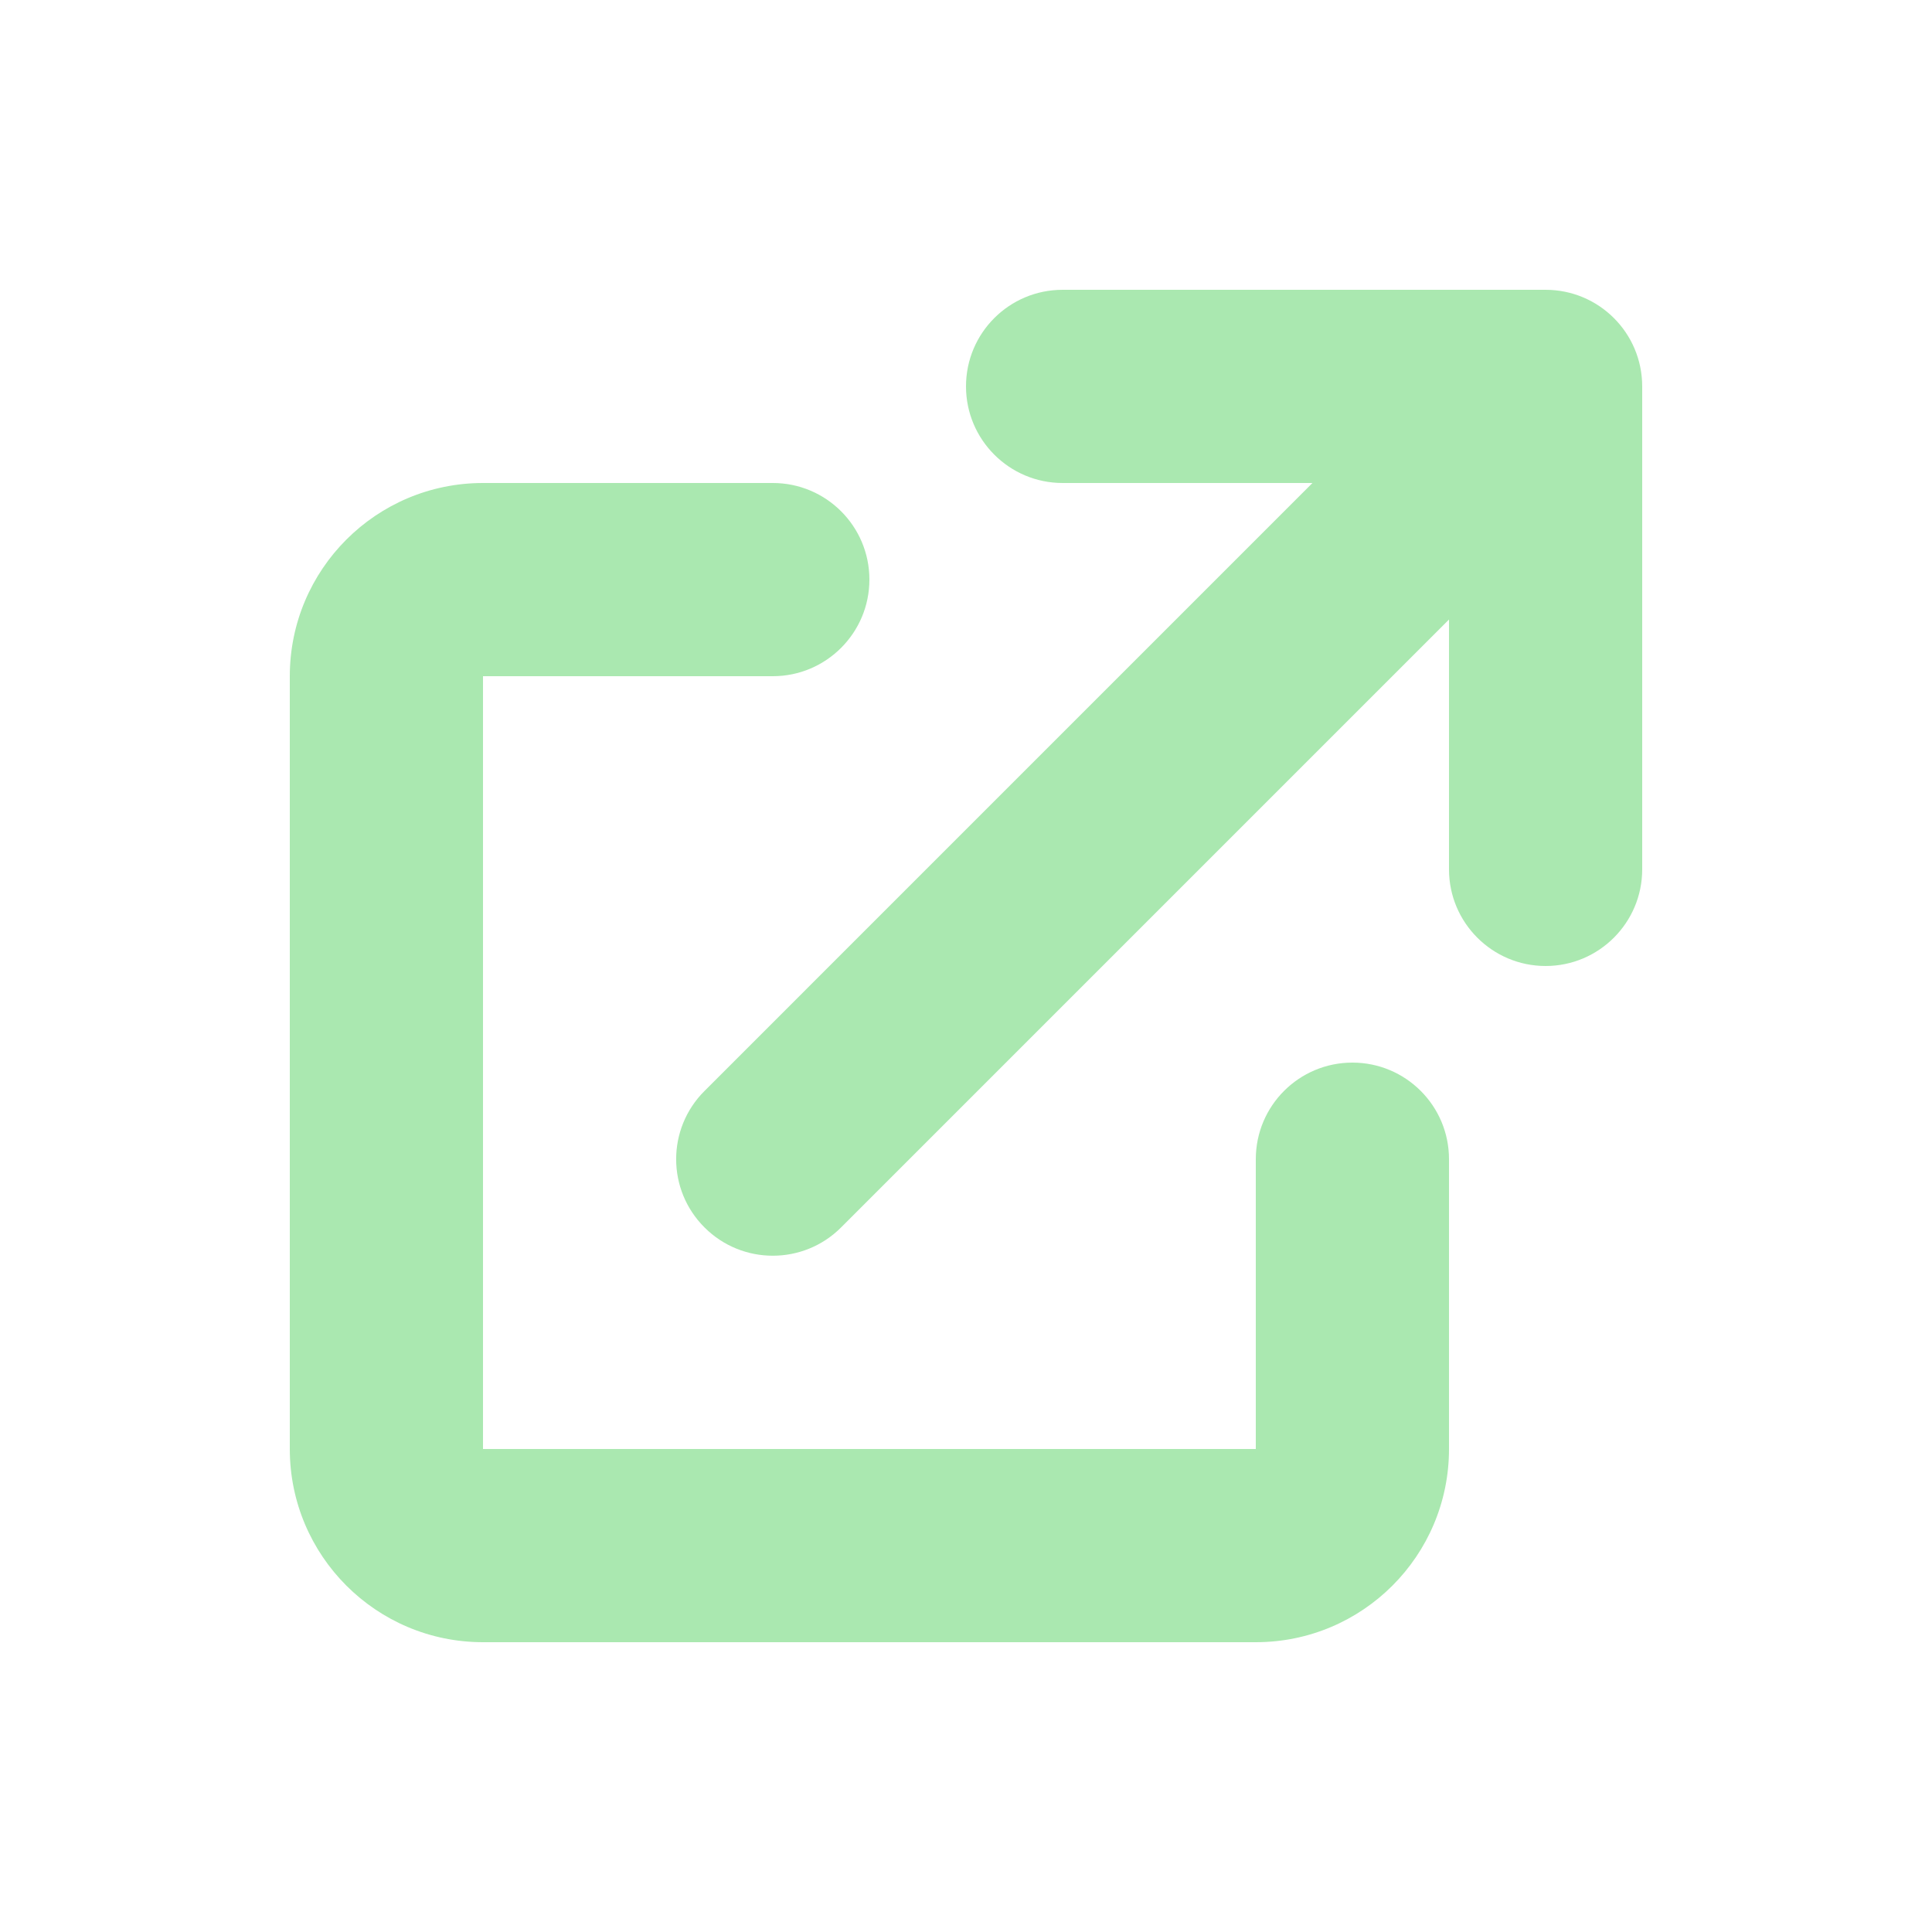
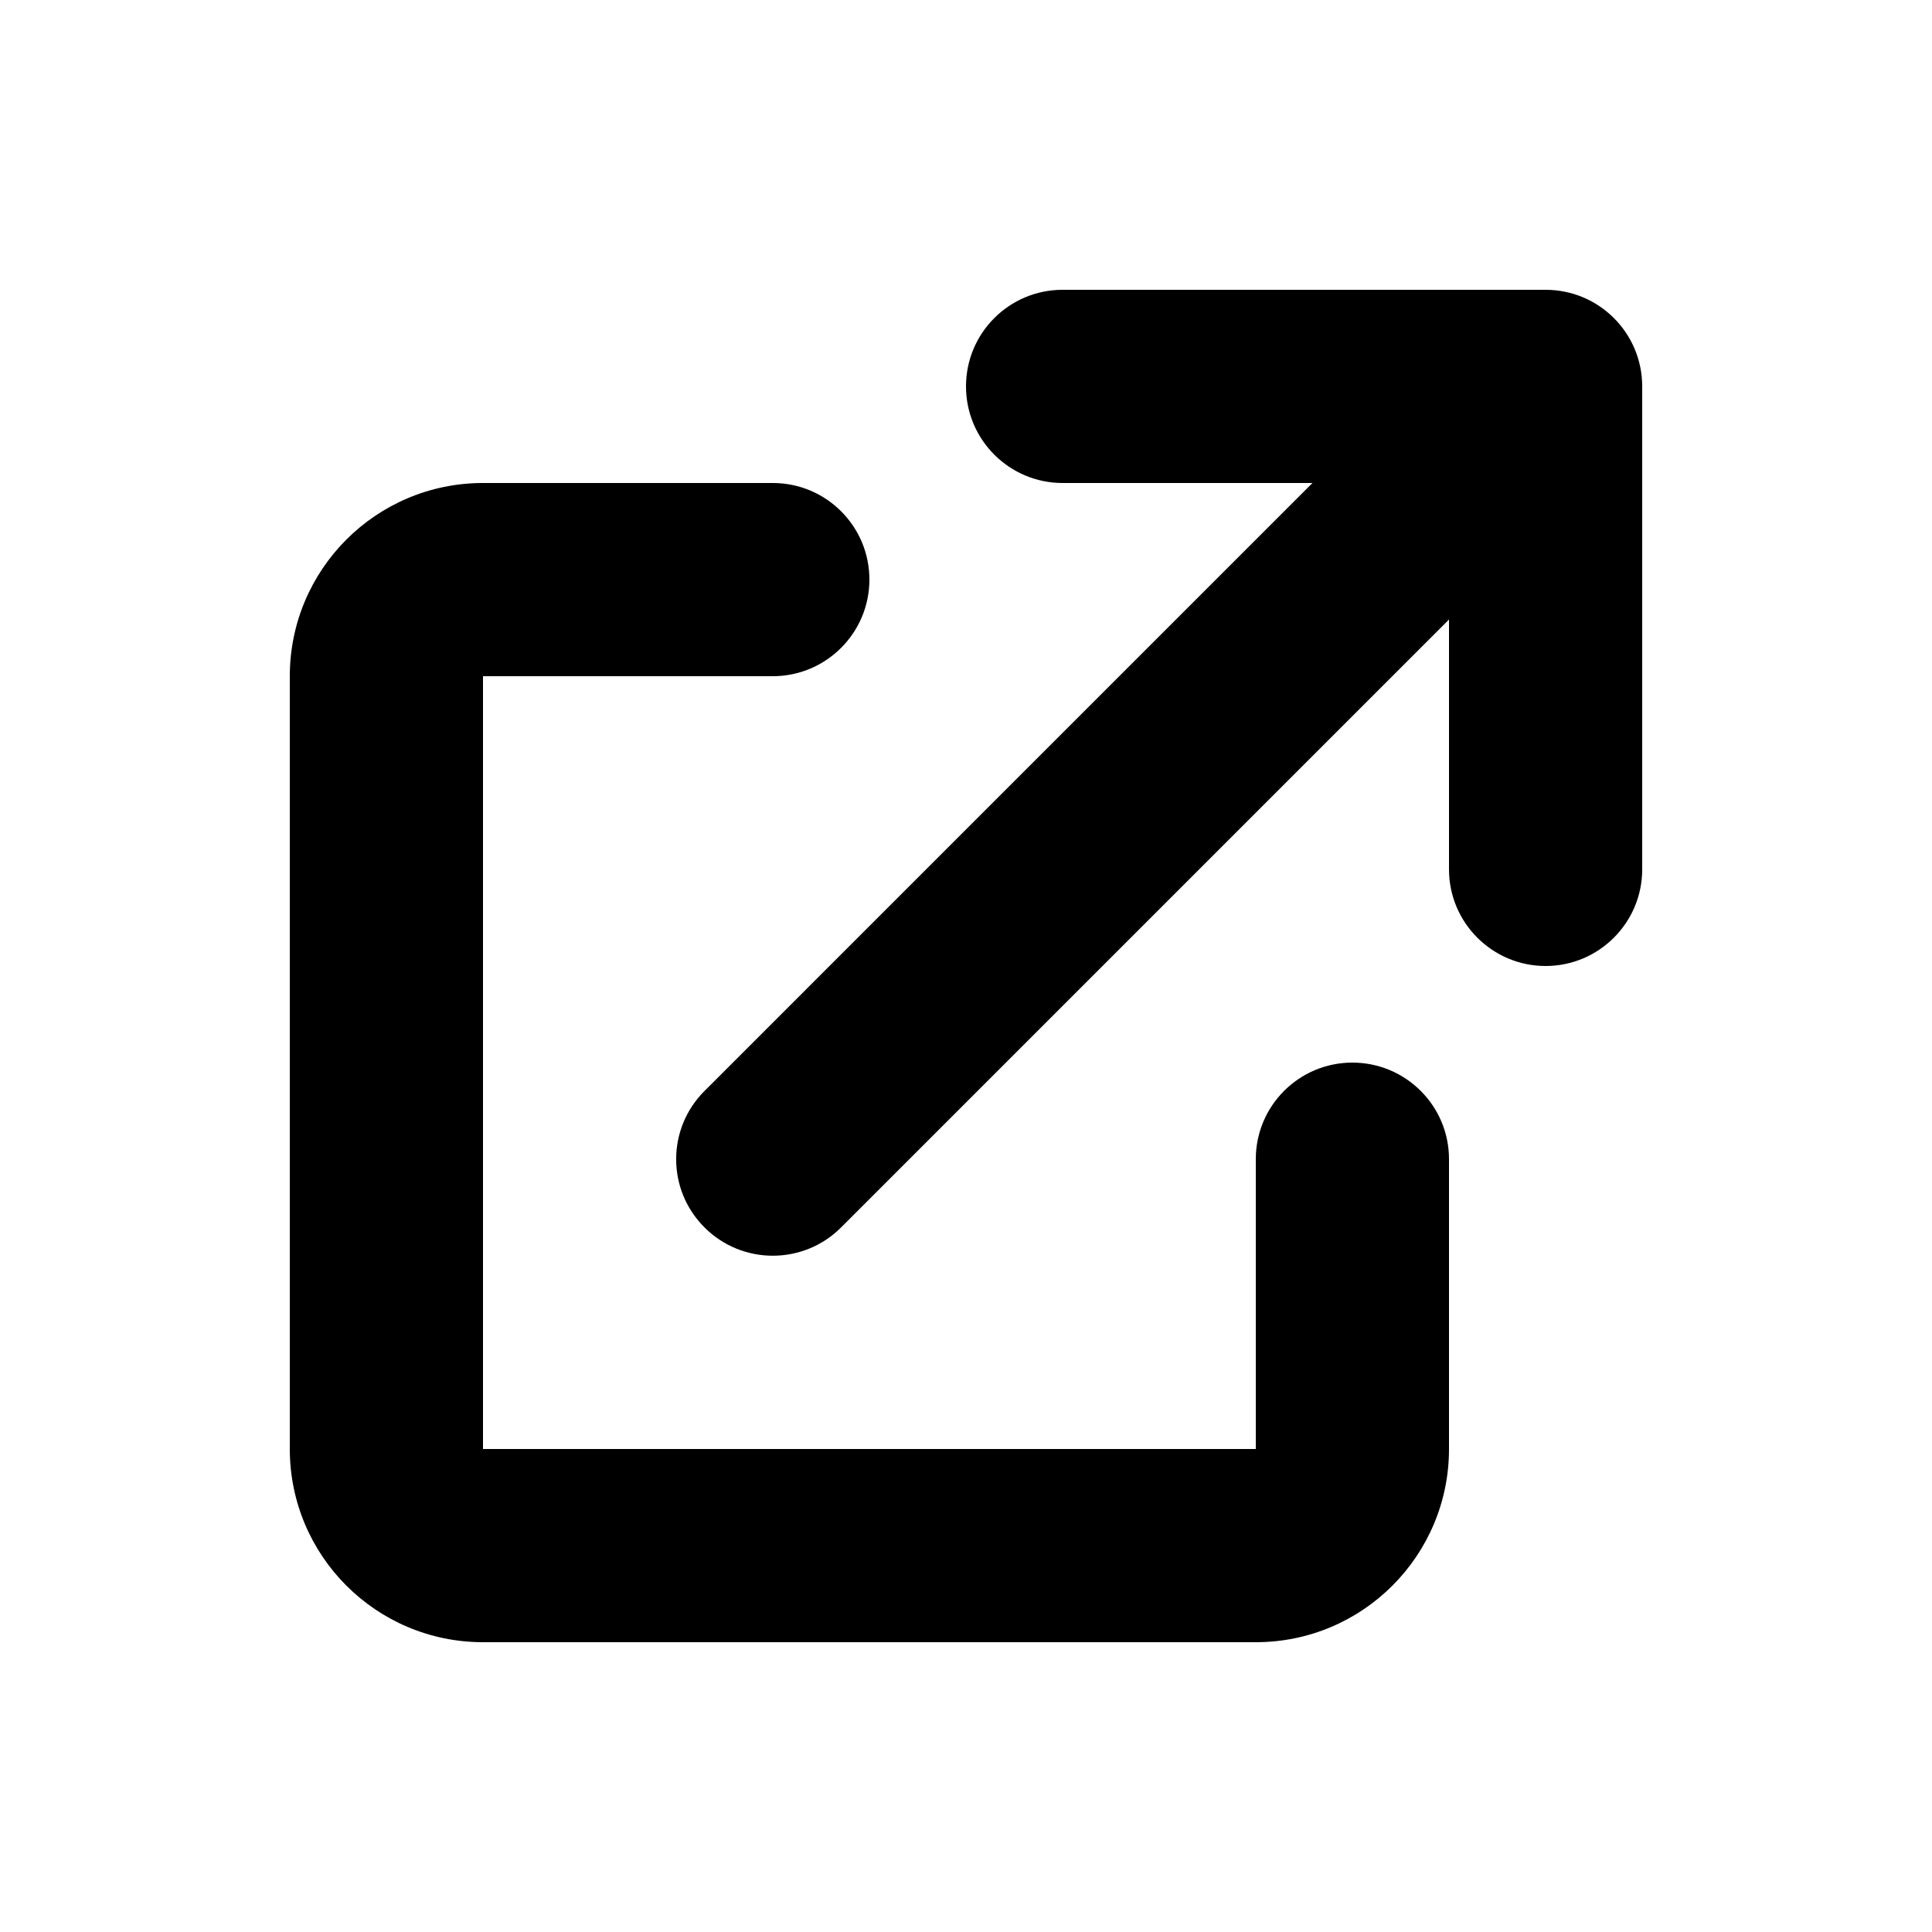
<svg xmlns="http://www.w3.org/2000/svg" width="12" height="12" viewBox="0 0 12 12" fill="none">
  <g id="Icon/Solid/external-link">
    <g id="Icon">
-       <path d="M6.6 1.8C6.269 1.8 6 2.068 6 2.4C6 2.731 6.269 3 6.6 3H8.152L4.376 6.776C4.141 7.01 4.141 7.39 4.376 7.624C4.61 7.858 4.99 7.858 5.224 7.624L9 3.848V5.4C9 5.731 9.269 6 9.6 6C9.931 6 10.2 5.731 10.2 5.4V2.4C10.2 2.068 9.931 1.8 9.6 1.8H6.6Z" fill="#AAE8B0" />
-       <path d="M3 3C2.337 3 1.8 3.537 1.8 4.2V9C1.8 9.663 2.337 10.2 3 10.2H7.8C8.463 10.2 9 9.663 9 9V7.2C9 6.868 8.731 6.6 8.4 6.6C8.069 6.6 7.8 6.868 7.8 7.2V9H3V4.2L4.8 4.2C5.131 4.2 5.4 3.931 5.4 3.6C5.4 3.268 5.131 3 4.8 3H3Z" fill="#AAE8B0" />
+       <path d="M6.6 1.8C6.269 1.8 6 2.068 6 2.4C6 2.731 6.269 3 6.6 3H8.152L4.376 6.776C4.141 7.01 4.141 7.39 4.376 7.624C4.61 7.858 4.99 7.858 5.224 7.624L9 3.848V5.4C9 5.731 9.269 6 9.6 6C9.931 6 10.2 5.731 10.2 5.4V2.4C10.2 2.068 9.931 1.8 9.6 1.8H6.6Z" fill="currentColor" />
+       <path d="M3 3C2.337 3 1.8 3.537 1.8 4.2V9C1.8 9.663 2.337 10.2 3 10.2H7.8C8.463 10.2 9 9.663 9 9V7.2C9 6.868 8.731 6.6 8.4 6.6C8.069 6.6 7.8 6.868 7.8 7.2V9H3V4.2L4.8 4.2C5.131 4.2 5.4 3.931 5.4 3.6C5.4 3.268 5.131 3 4.8 3H3Z" fill="currentColor" />
    </g>
  </g>
</svg>
